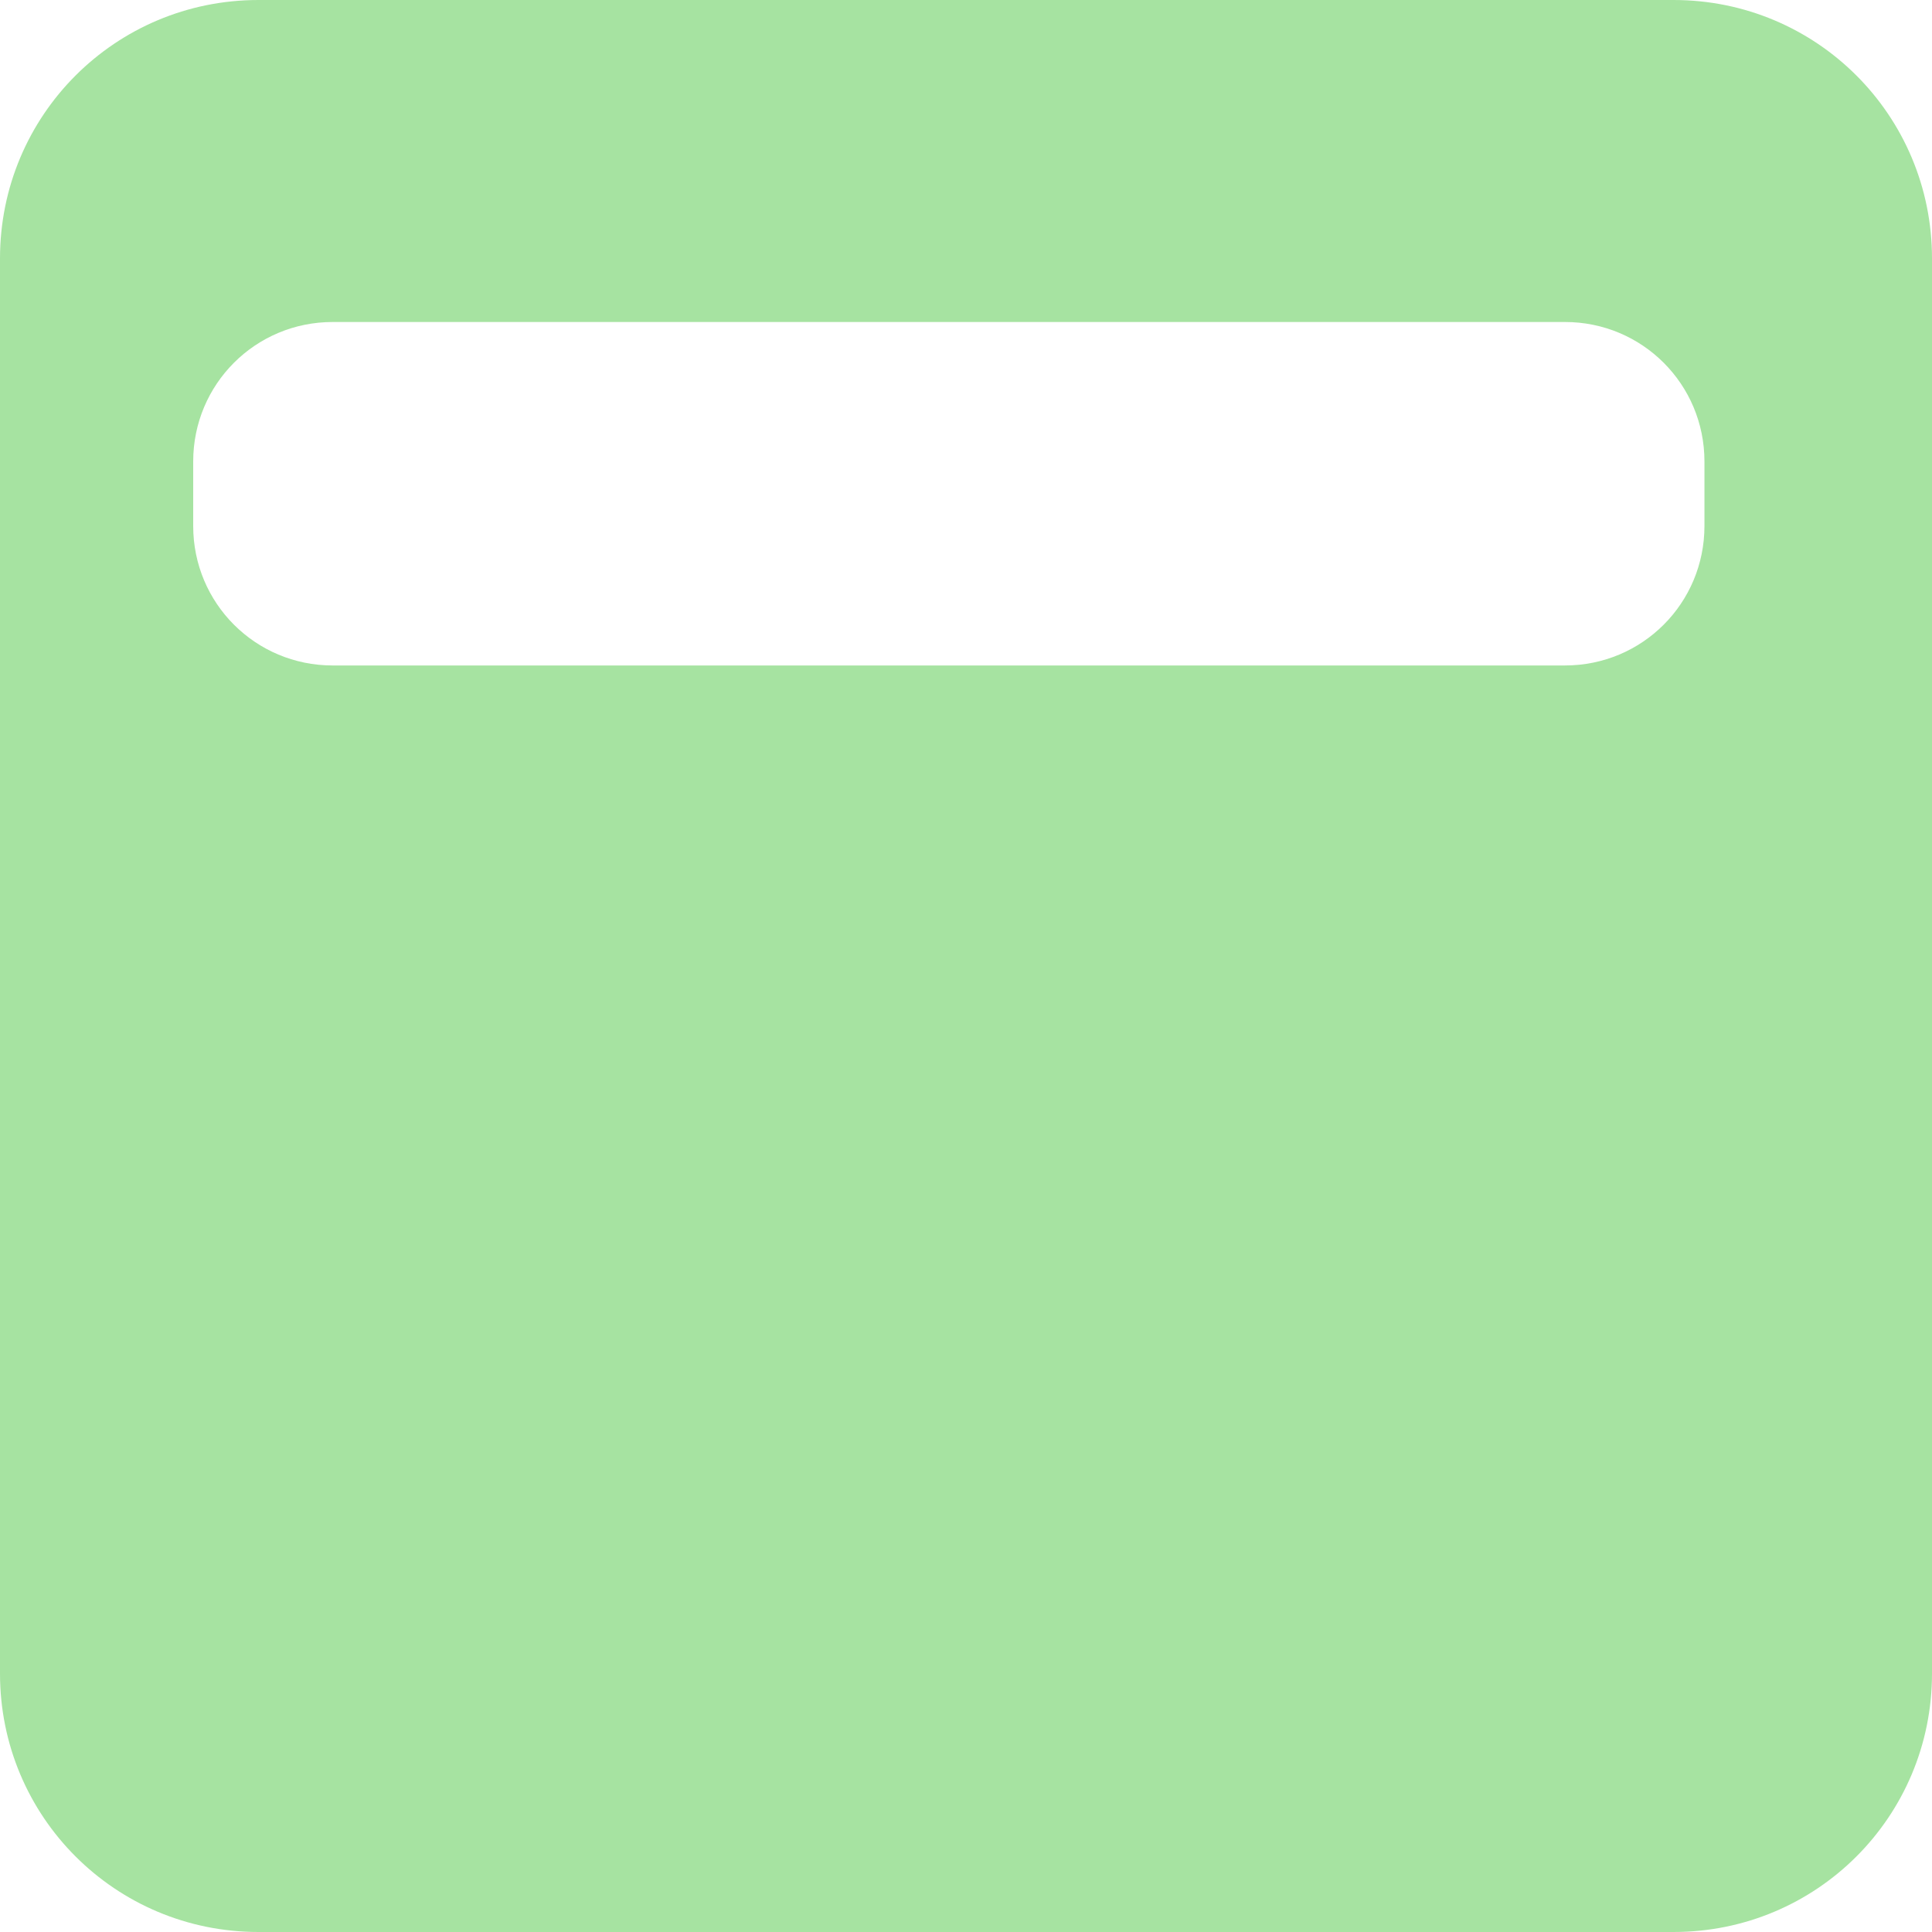
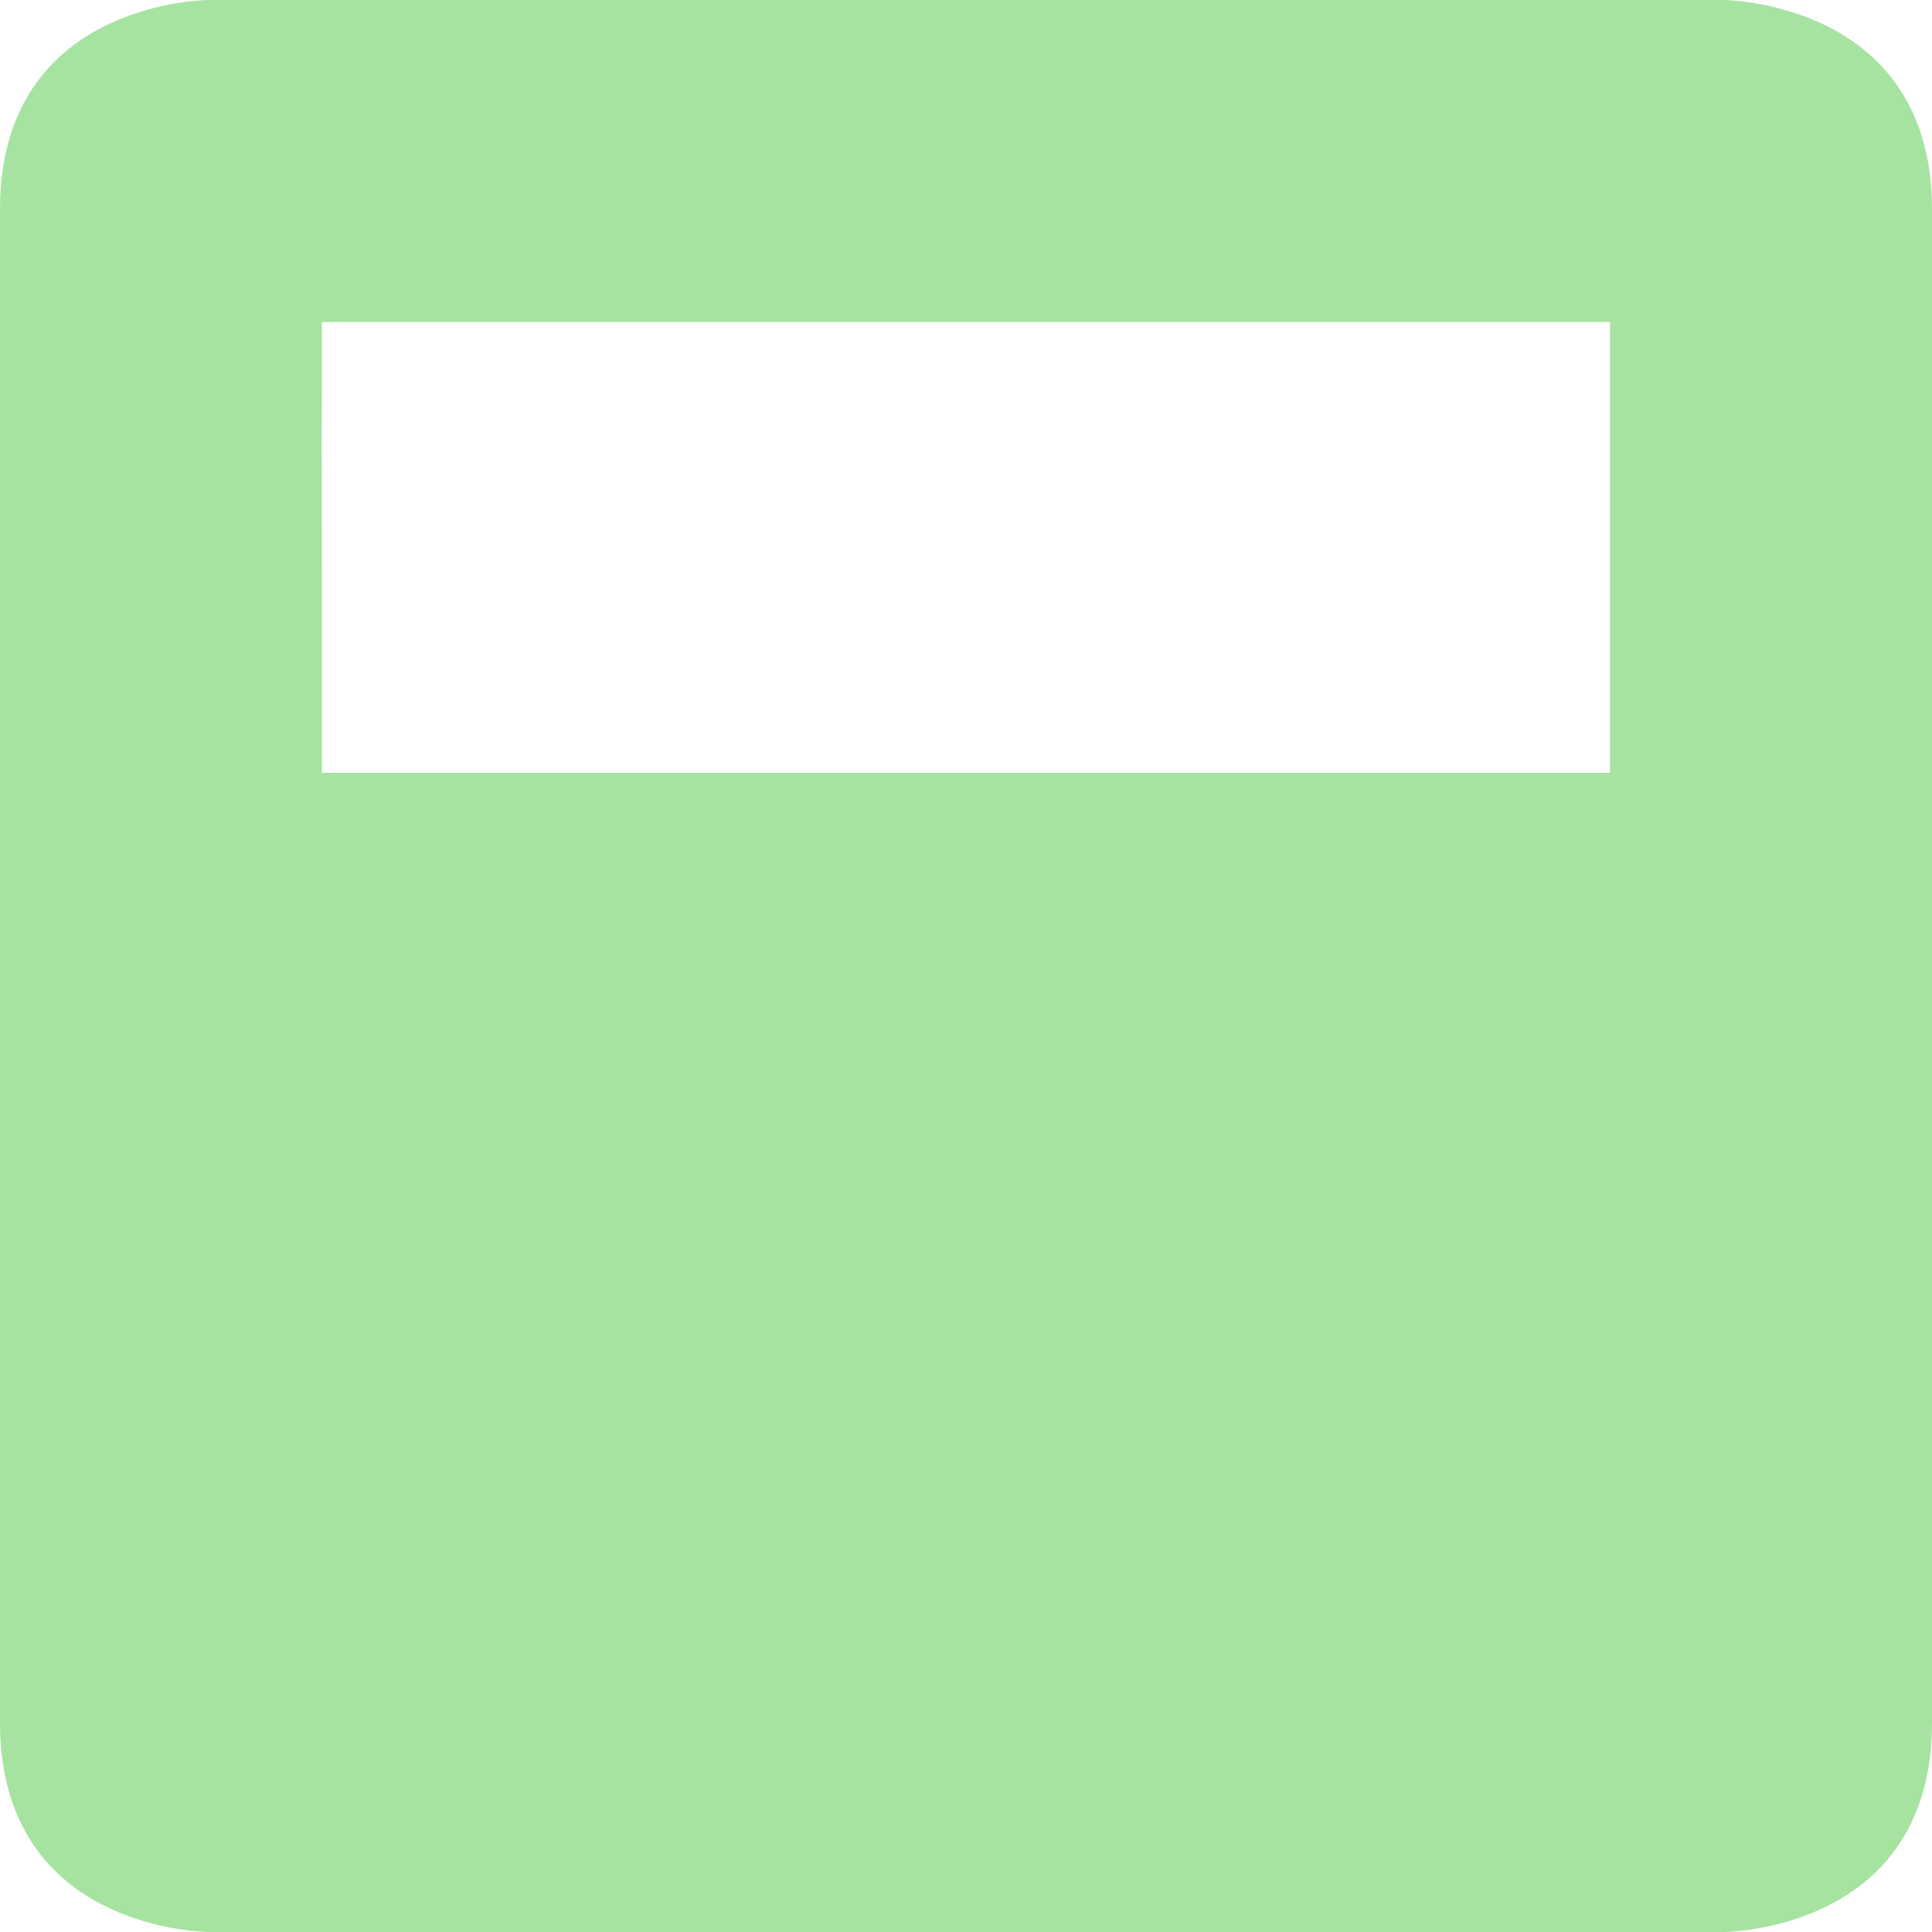
<svg xmlns="http://www.w3.org/2000/svg" width="1133.858" height="1133.858" viewBox="0 0 300 300" version="1.1" id="svg5">
  <defs id="defs2">
    <linearGradient id="linearGradient51225">
      <stop style="stop-color:#89dceb;stop-opacity:1;" offset="0" id="stop51223" />
    </linearGradient>
  </defs>
  <g id="layer2" style="display:inline">
-     <path id="rect58867" style="display:inline;mix-blend-mode:normal;fill:#a6e3a1;fill-opacity:1;stroke-width:0.247;image-rendering:auto" d="M 40.138,0 C 17.902,0 0,17.902 0,40.138 V 259.862 C 0,282.098 17.902,300 40.138,300 H 259.862 C 282.098,300 300,282.098 300,259.862 V 40.138 C 300,17.902 282.098,0 259.862,0 Z M 51.657,50 H 243.009 c 11.998,0 21.657,9.659 21.657,21.657 v 10.019 c 0,11.998 -9.659,21.657 -21.657,21.657 H 51.657 c -11.998,0 -21.657,-9.659 -21.657,-21.657 v -10.019 c 0,-11.998 9.659,-21.657 21.657,-21.657 z" />
+     <g id="g387">
+       <path id="rect58867" style="display:inline;mix-blend-mode:normal;fill:#a6e3a1;fill-opacity:1;stroke-width:0.247;image-rendering:auto" d="M 32.5,0 C 32.5,0 0,-0.047 0,32.5 v 235 c 0,32.53 32.5,32.5 32.5,32.5 h 235 c 0,0 32.5,0.082 32.5,-32.5 V 32.5 C 300,0.071 267.5,0 267.5,0 Z M 50,50 H 250 V 120 H 50 c 0,-37.18 -0.085,-44.802 0,-70 z" />
+     </g>
  </g>
</svg>
